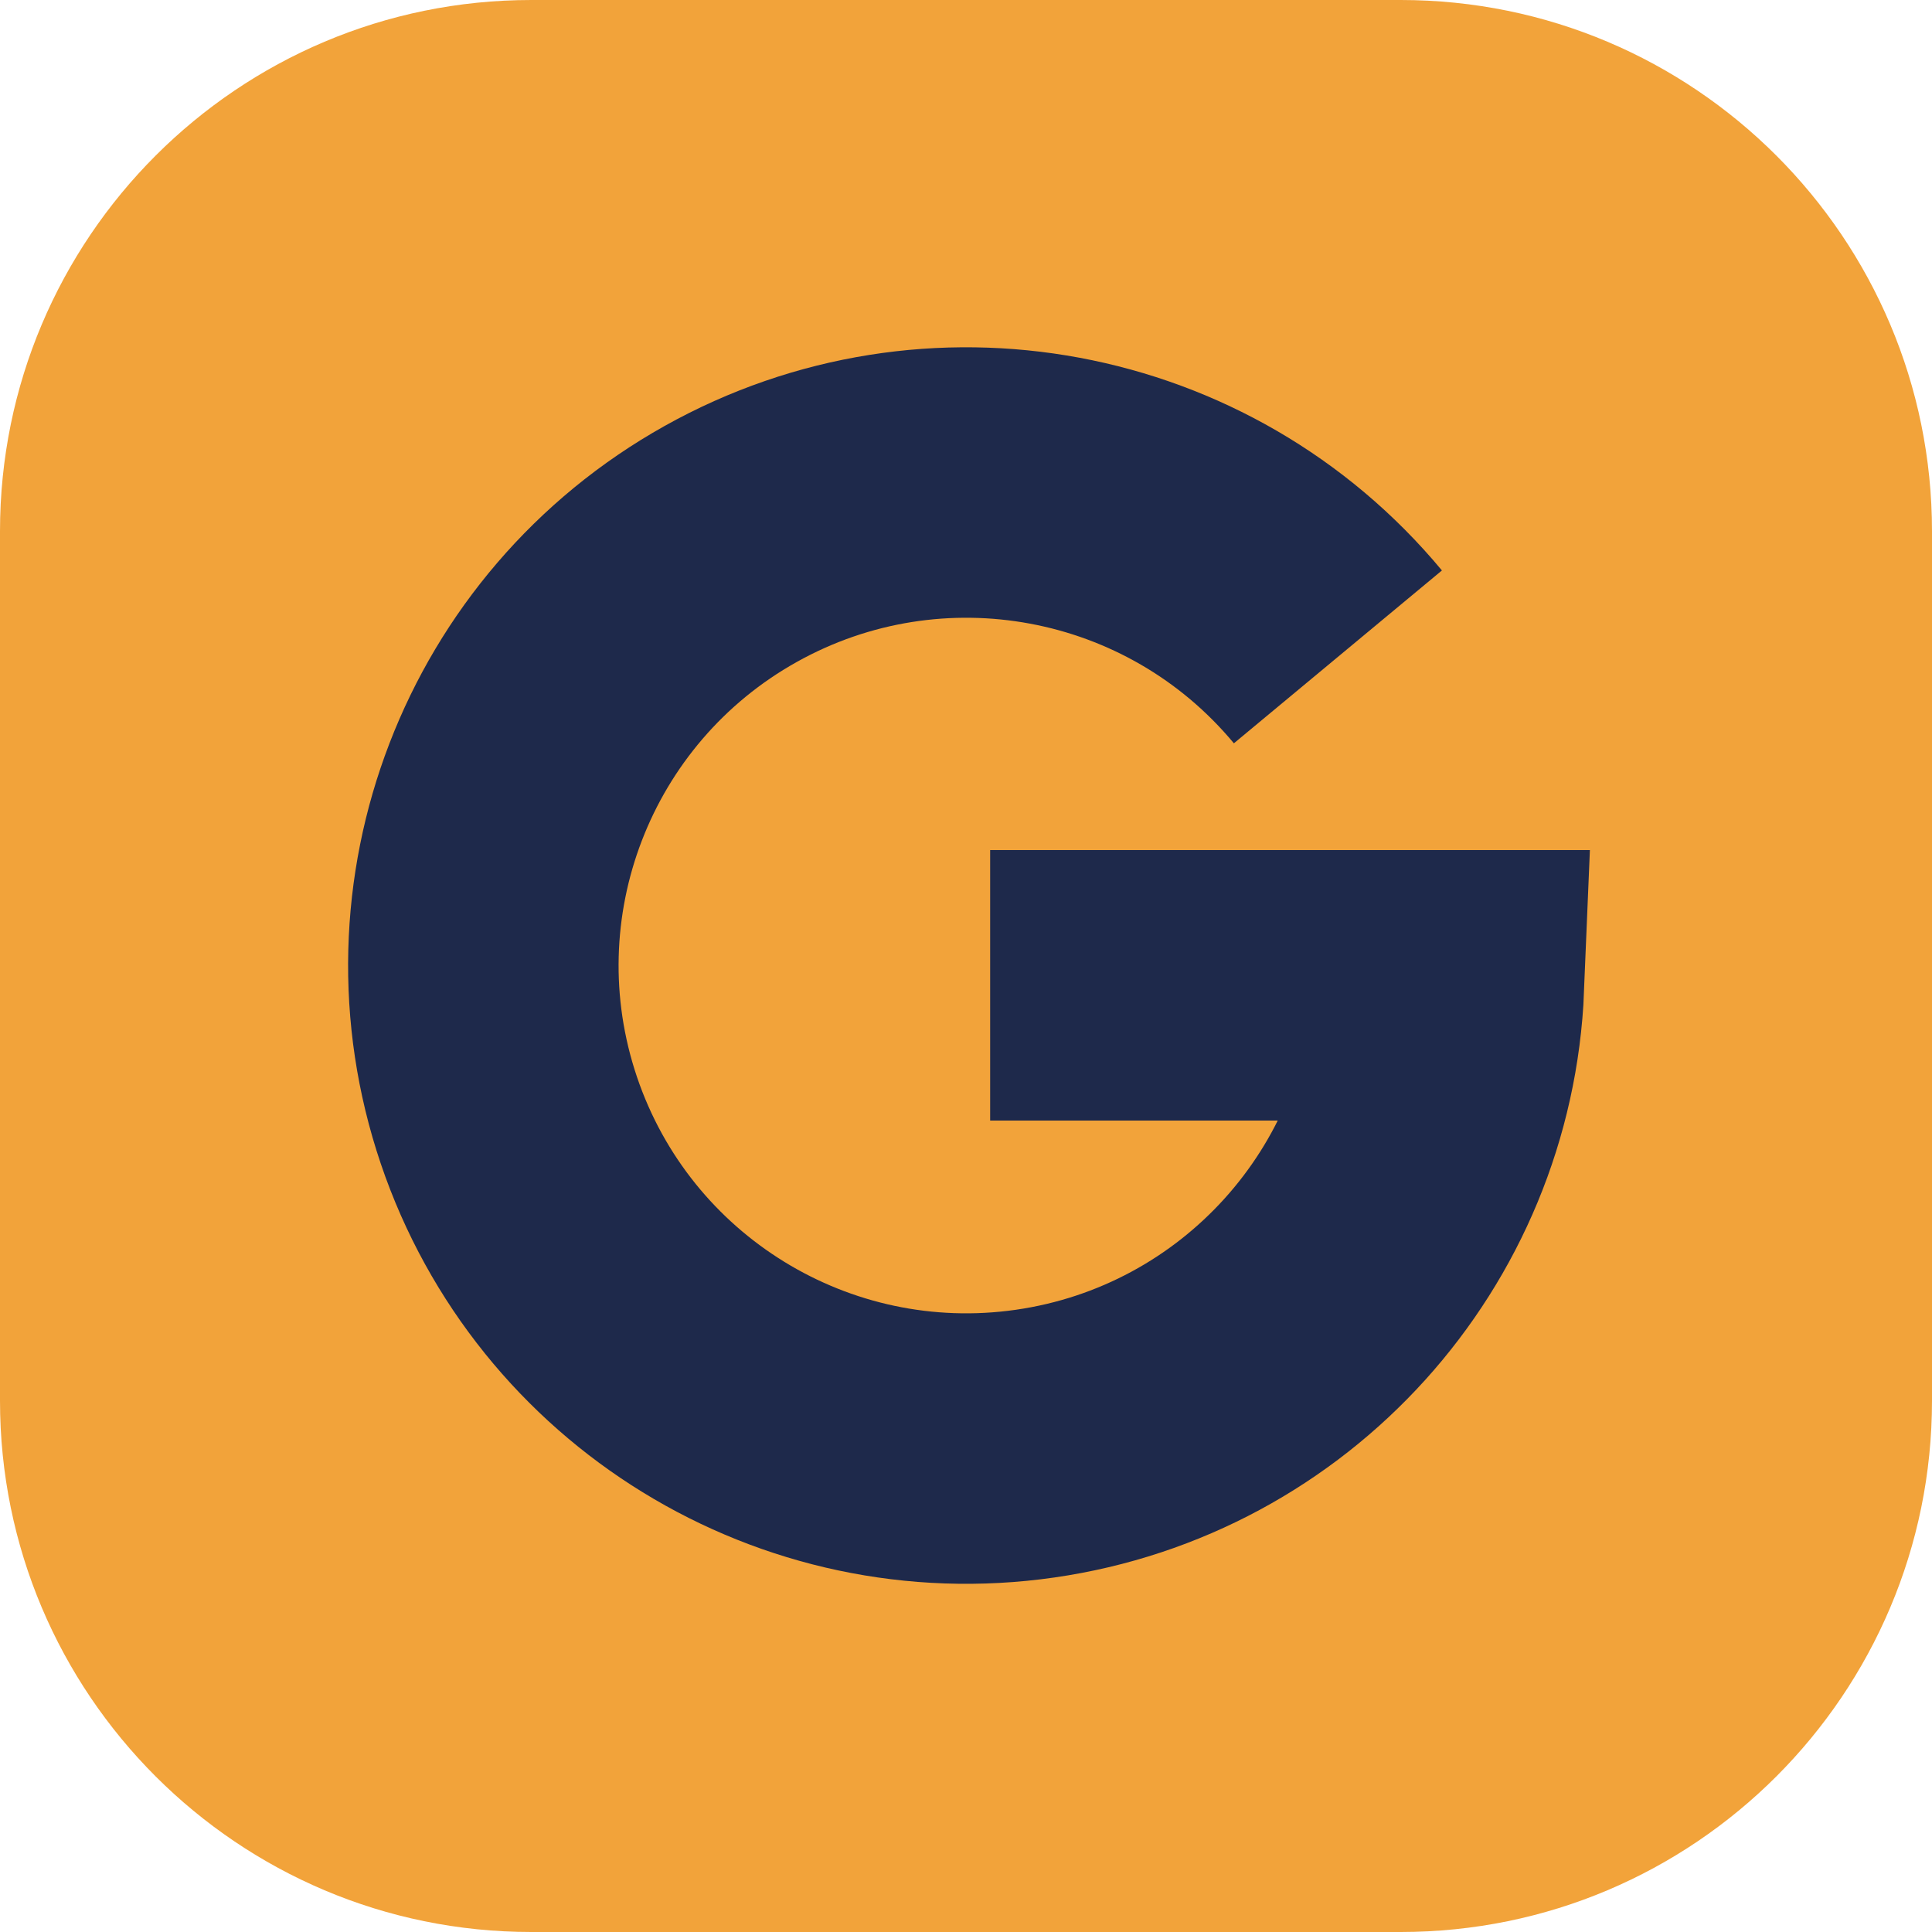
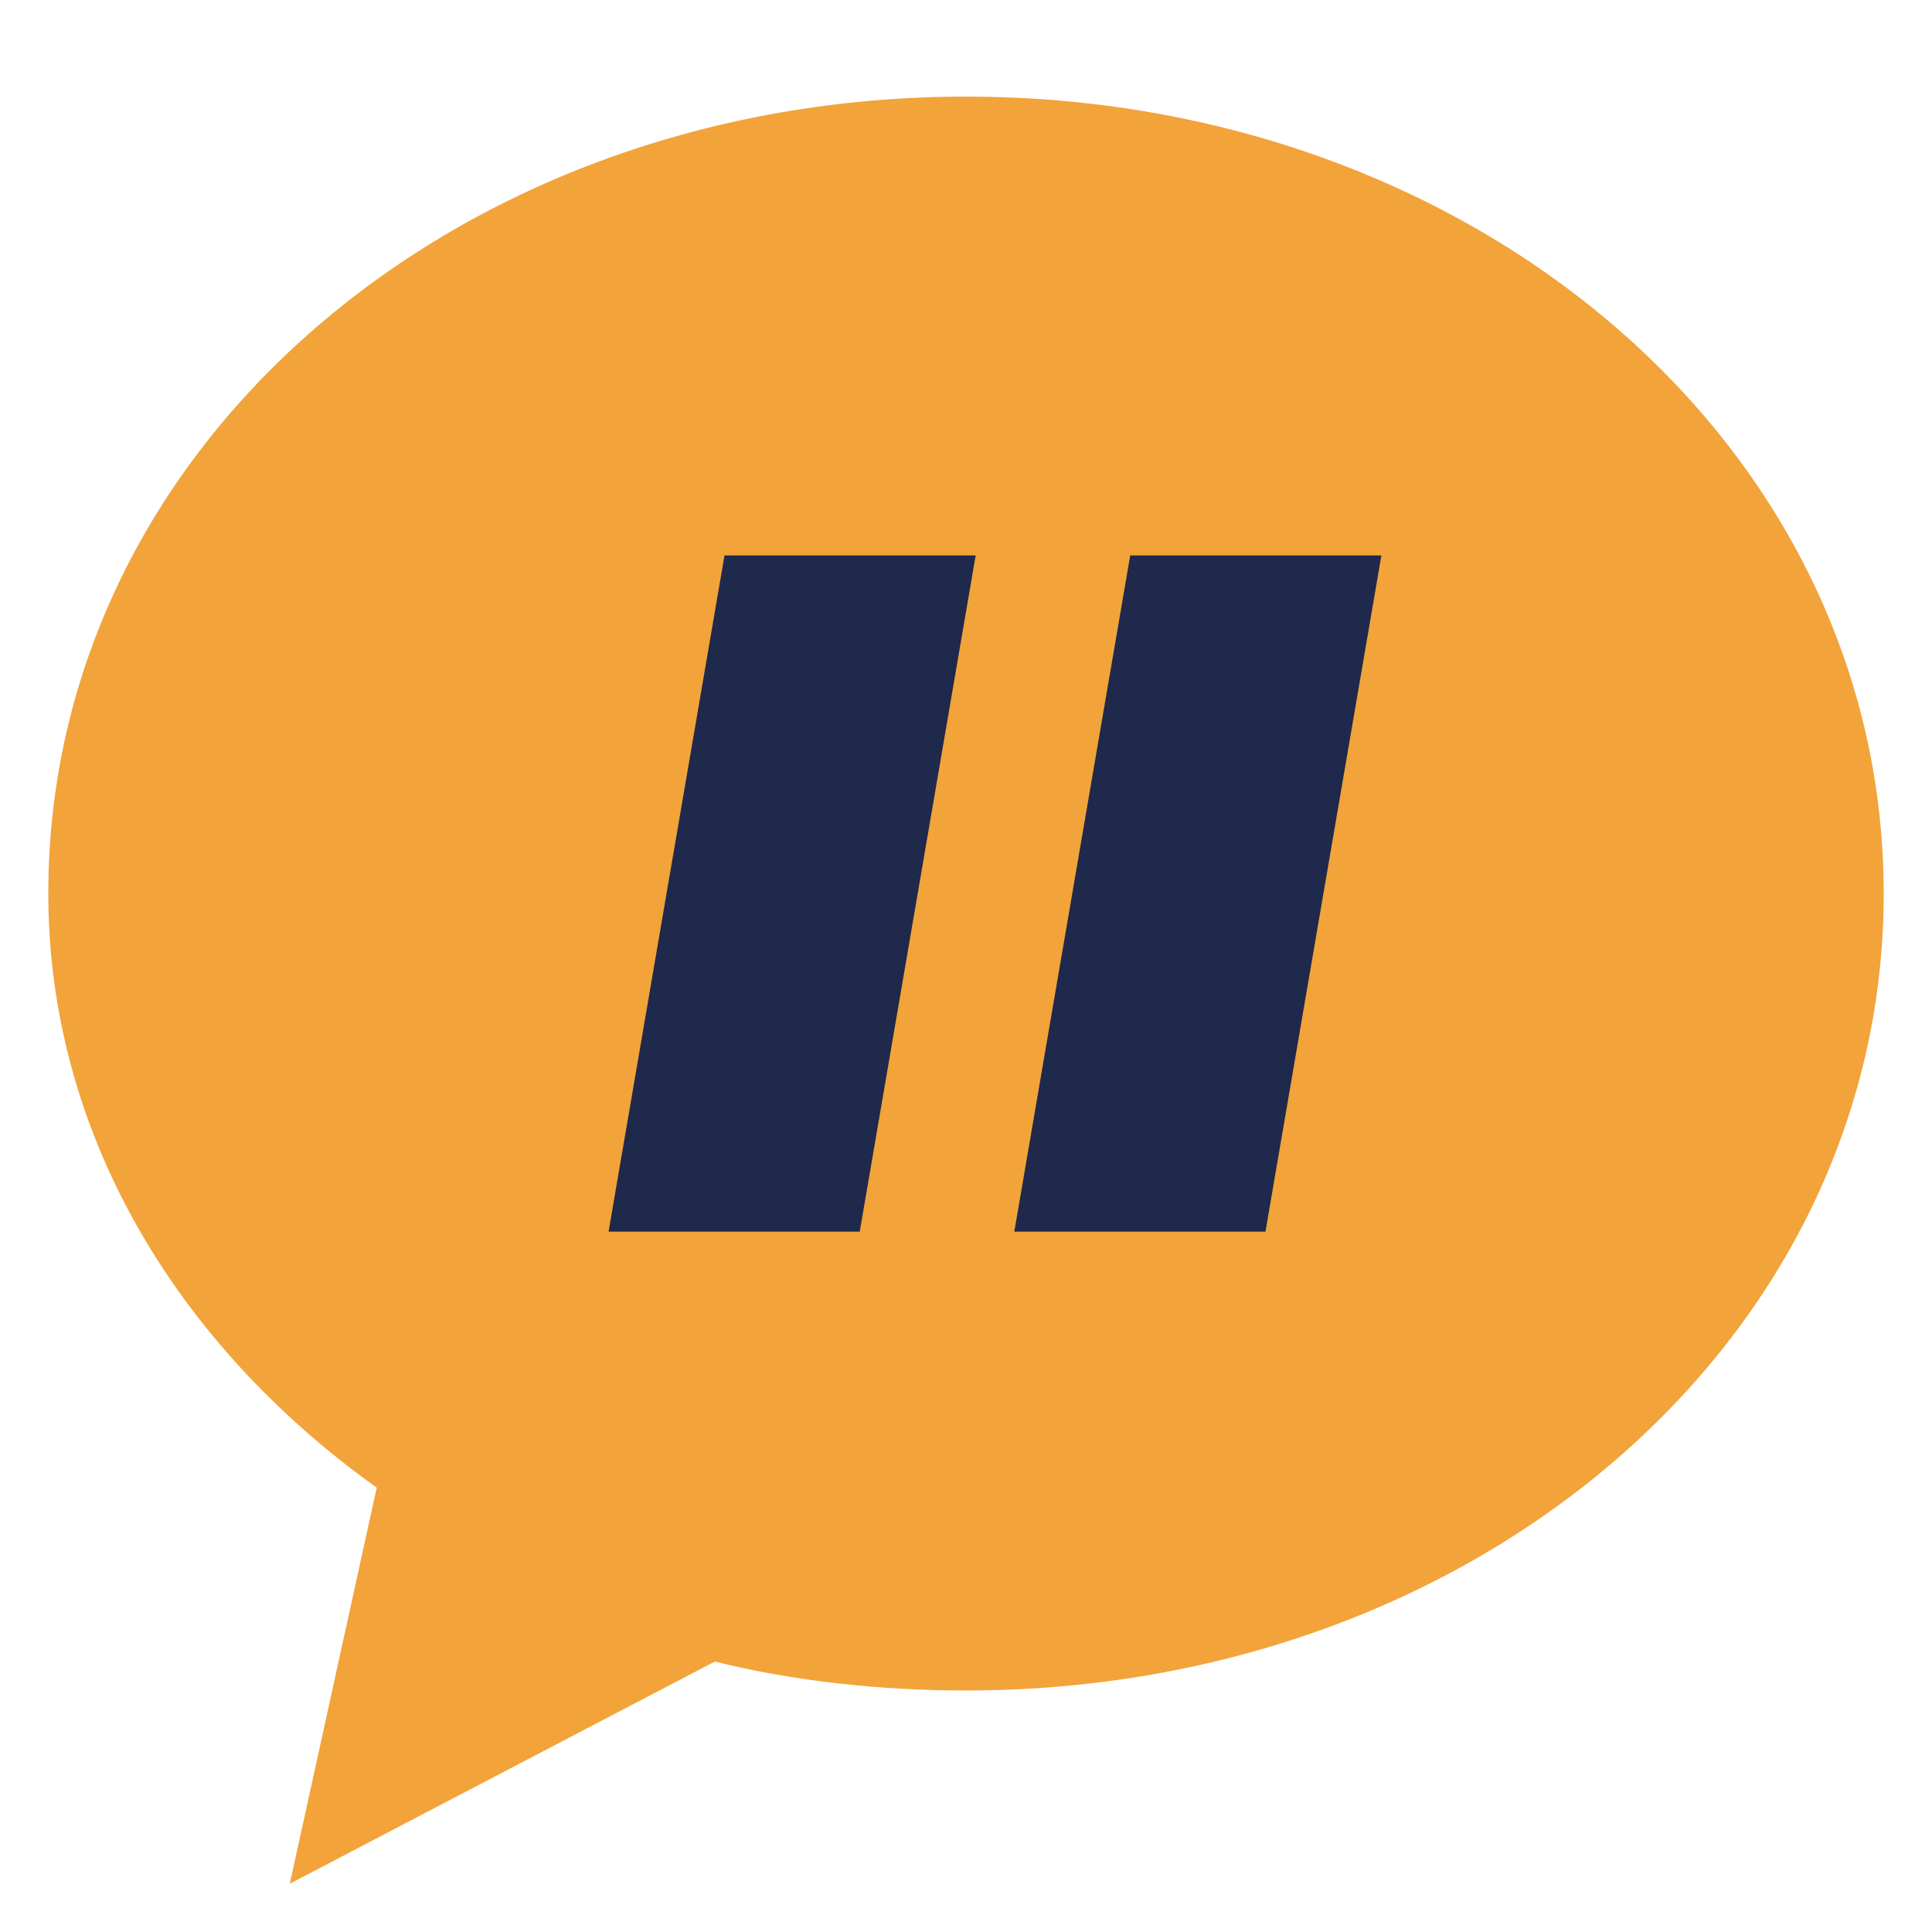
<svg xmlns="http://www.w3.org/2000/svg" viewBox="0 0 40 40">
-   <rect width="40" height="40" rx="11" fill="#f2a33a" />
-   <path d="M27.7 13.6 A10 10 0 1 0 30 20.4 H20.5" fill="none" stroke="#1e294b" stroke-width="5.6" />
+   <path d="M20 2c10.5 0 19 7.2 19 16.5S30.5 35 20 35c-1.8 0-3.6-.2-5.2-.6L6 39l1.8-8.2C3.6 27.800 1 23.400 1 18.500 1 9.200 9.500 2 20 2z" fill="#f2a33a" />
+   <path d="M15 11.500h5.200l-2.400 14h-5.200z" fill="#1e294b" />
+   <path d="M23.400 11.500h5.200l-2.400 14h-5.200z" fill="#1e294b" />
</svg>
